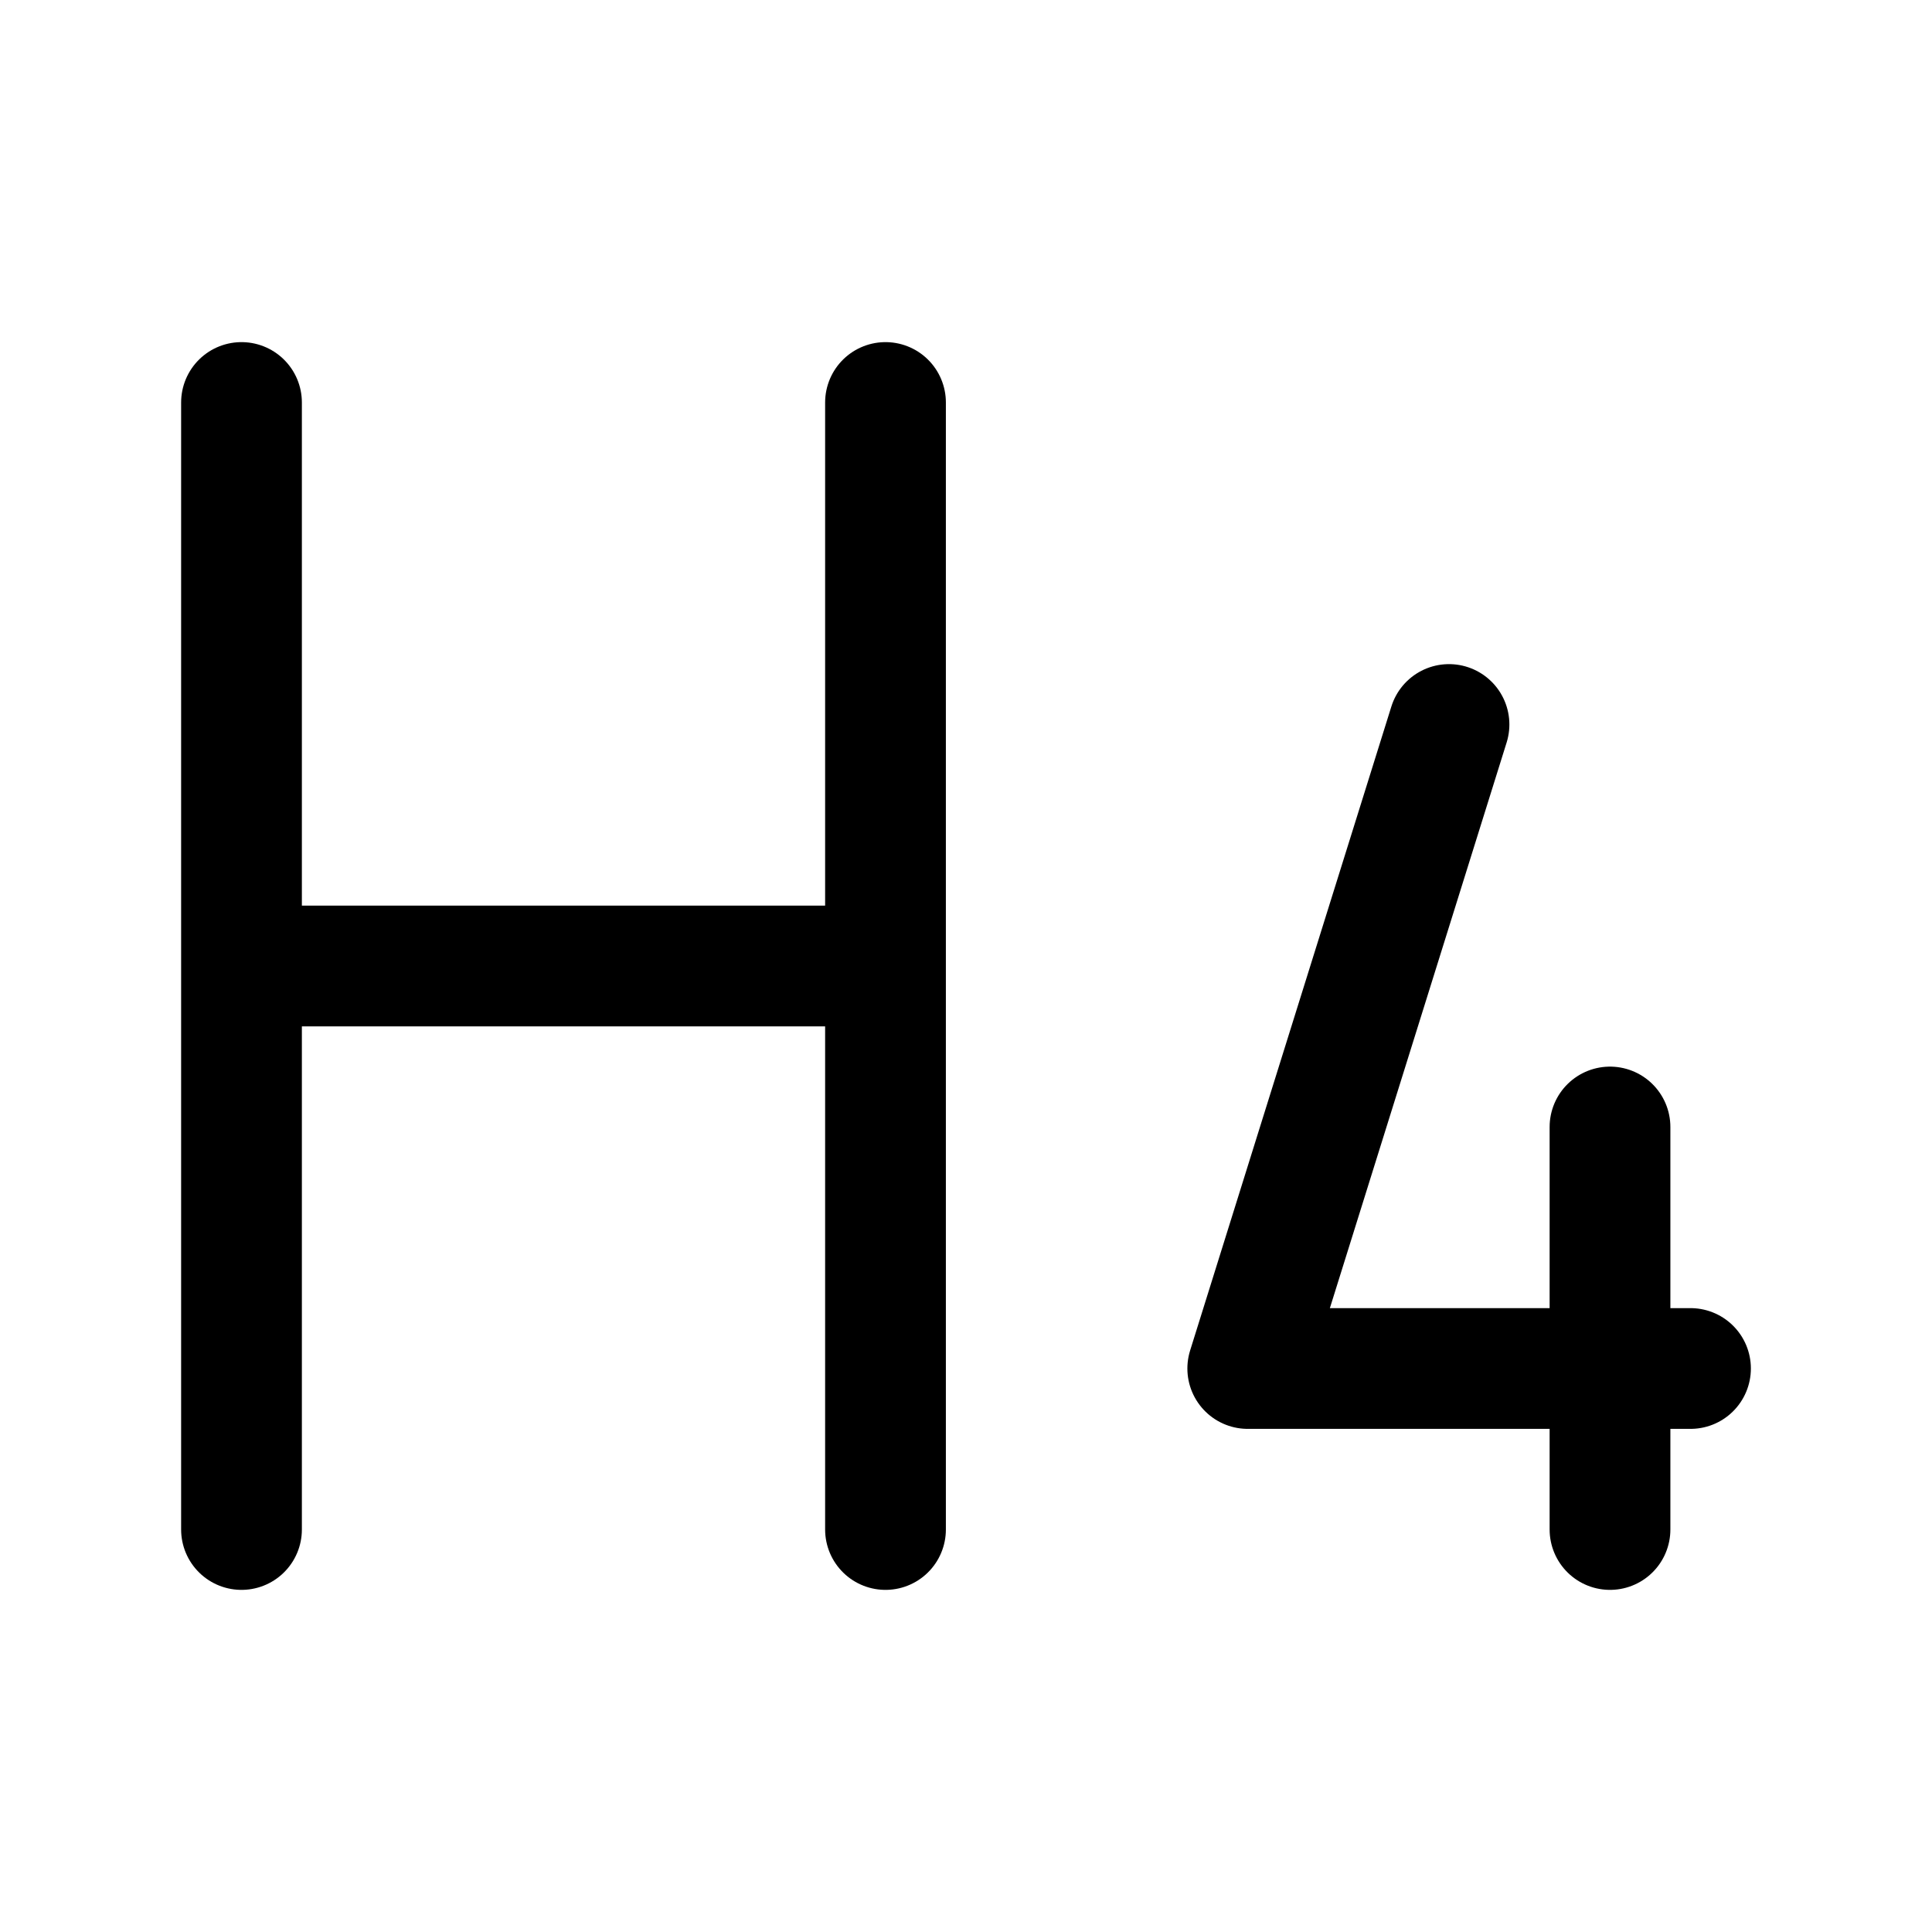
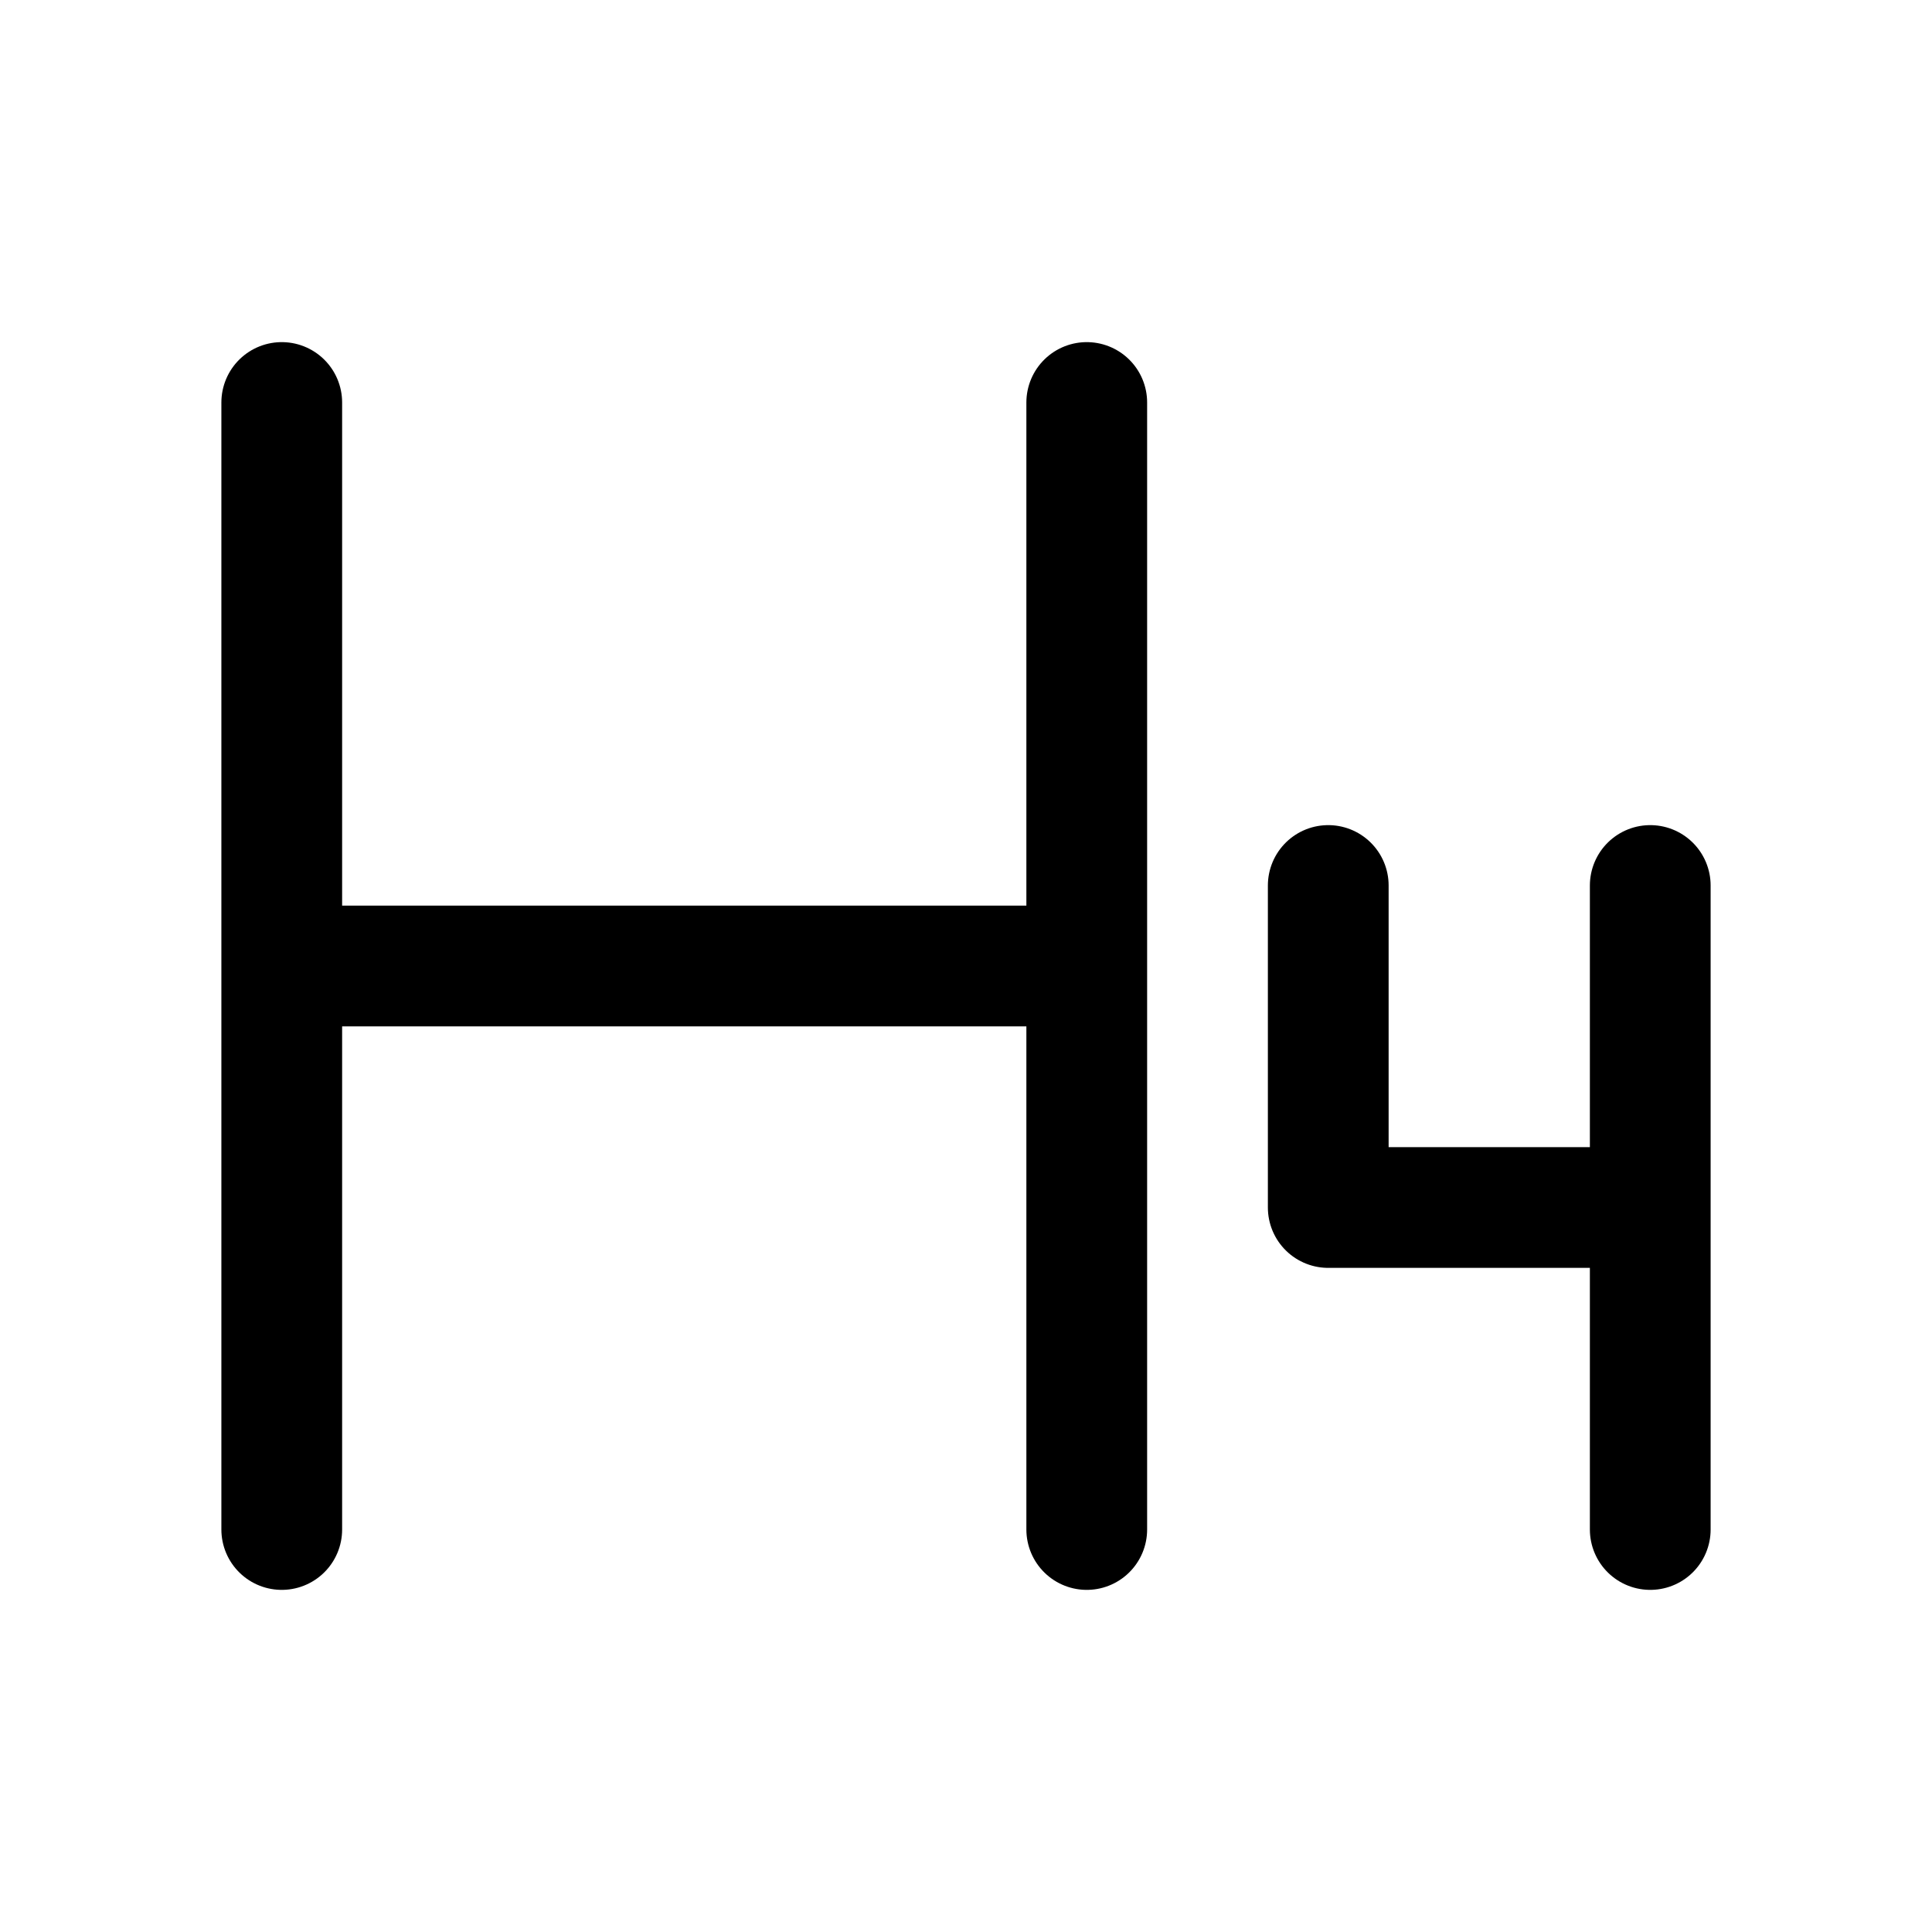
<svg xmlns="http://www.w3.org/2000/svg" width="24" height="24" viewBox="0 0 24 24">
-   <path fill="none" stroke="currentColor" stroke-linecap="round" stroke-linejoin="round" stroke-width="1.5" d="m18 9l-2.5 8H20m0 0h1m-1 0v-3m0 3v2M3 5v7m0 0v7m0-7h8m0-7v7m0 0v7" />
+   <path fill="none" stroke="currentColor" stroke-linecap="round" stroke-linejoin="round" stroke-width="1.5" d="M3.5 5v14m10-14v14m3-8v4h4m0 0v4m0-4v-4m-17 1h10" color="currentColor" />
</svg>
